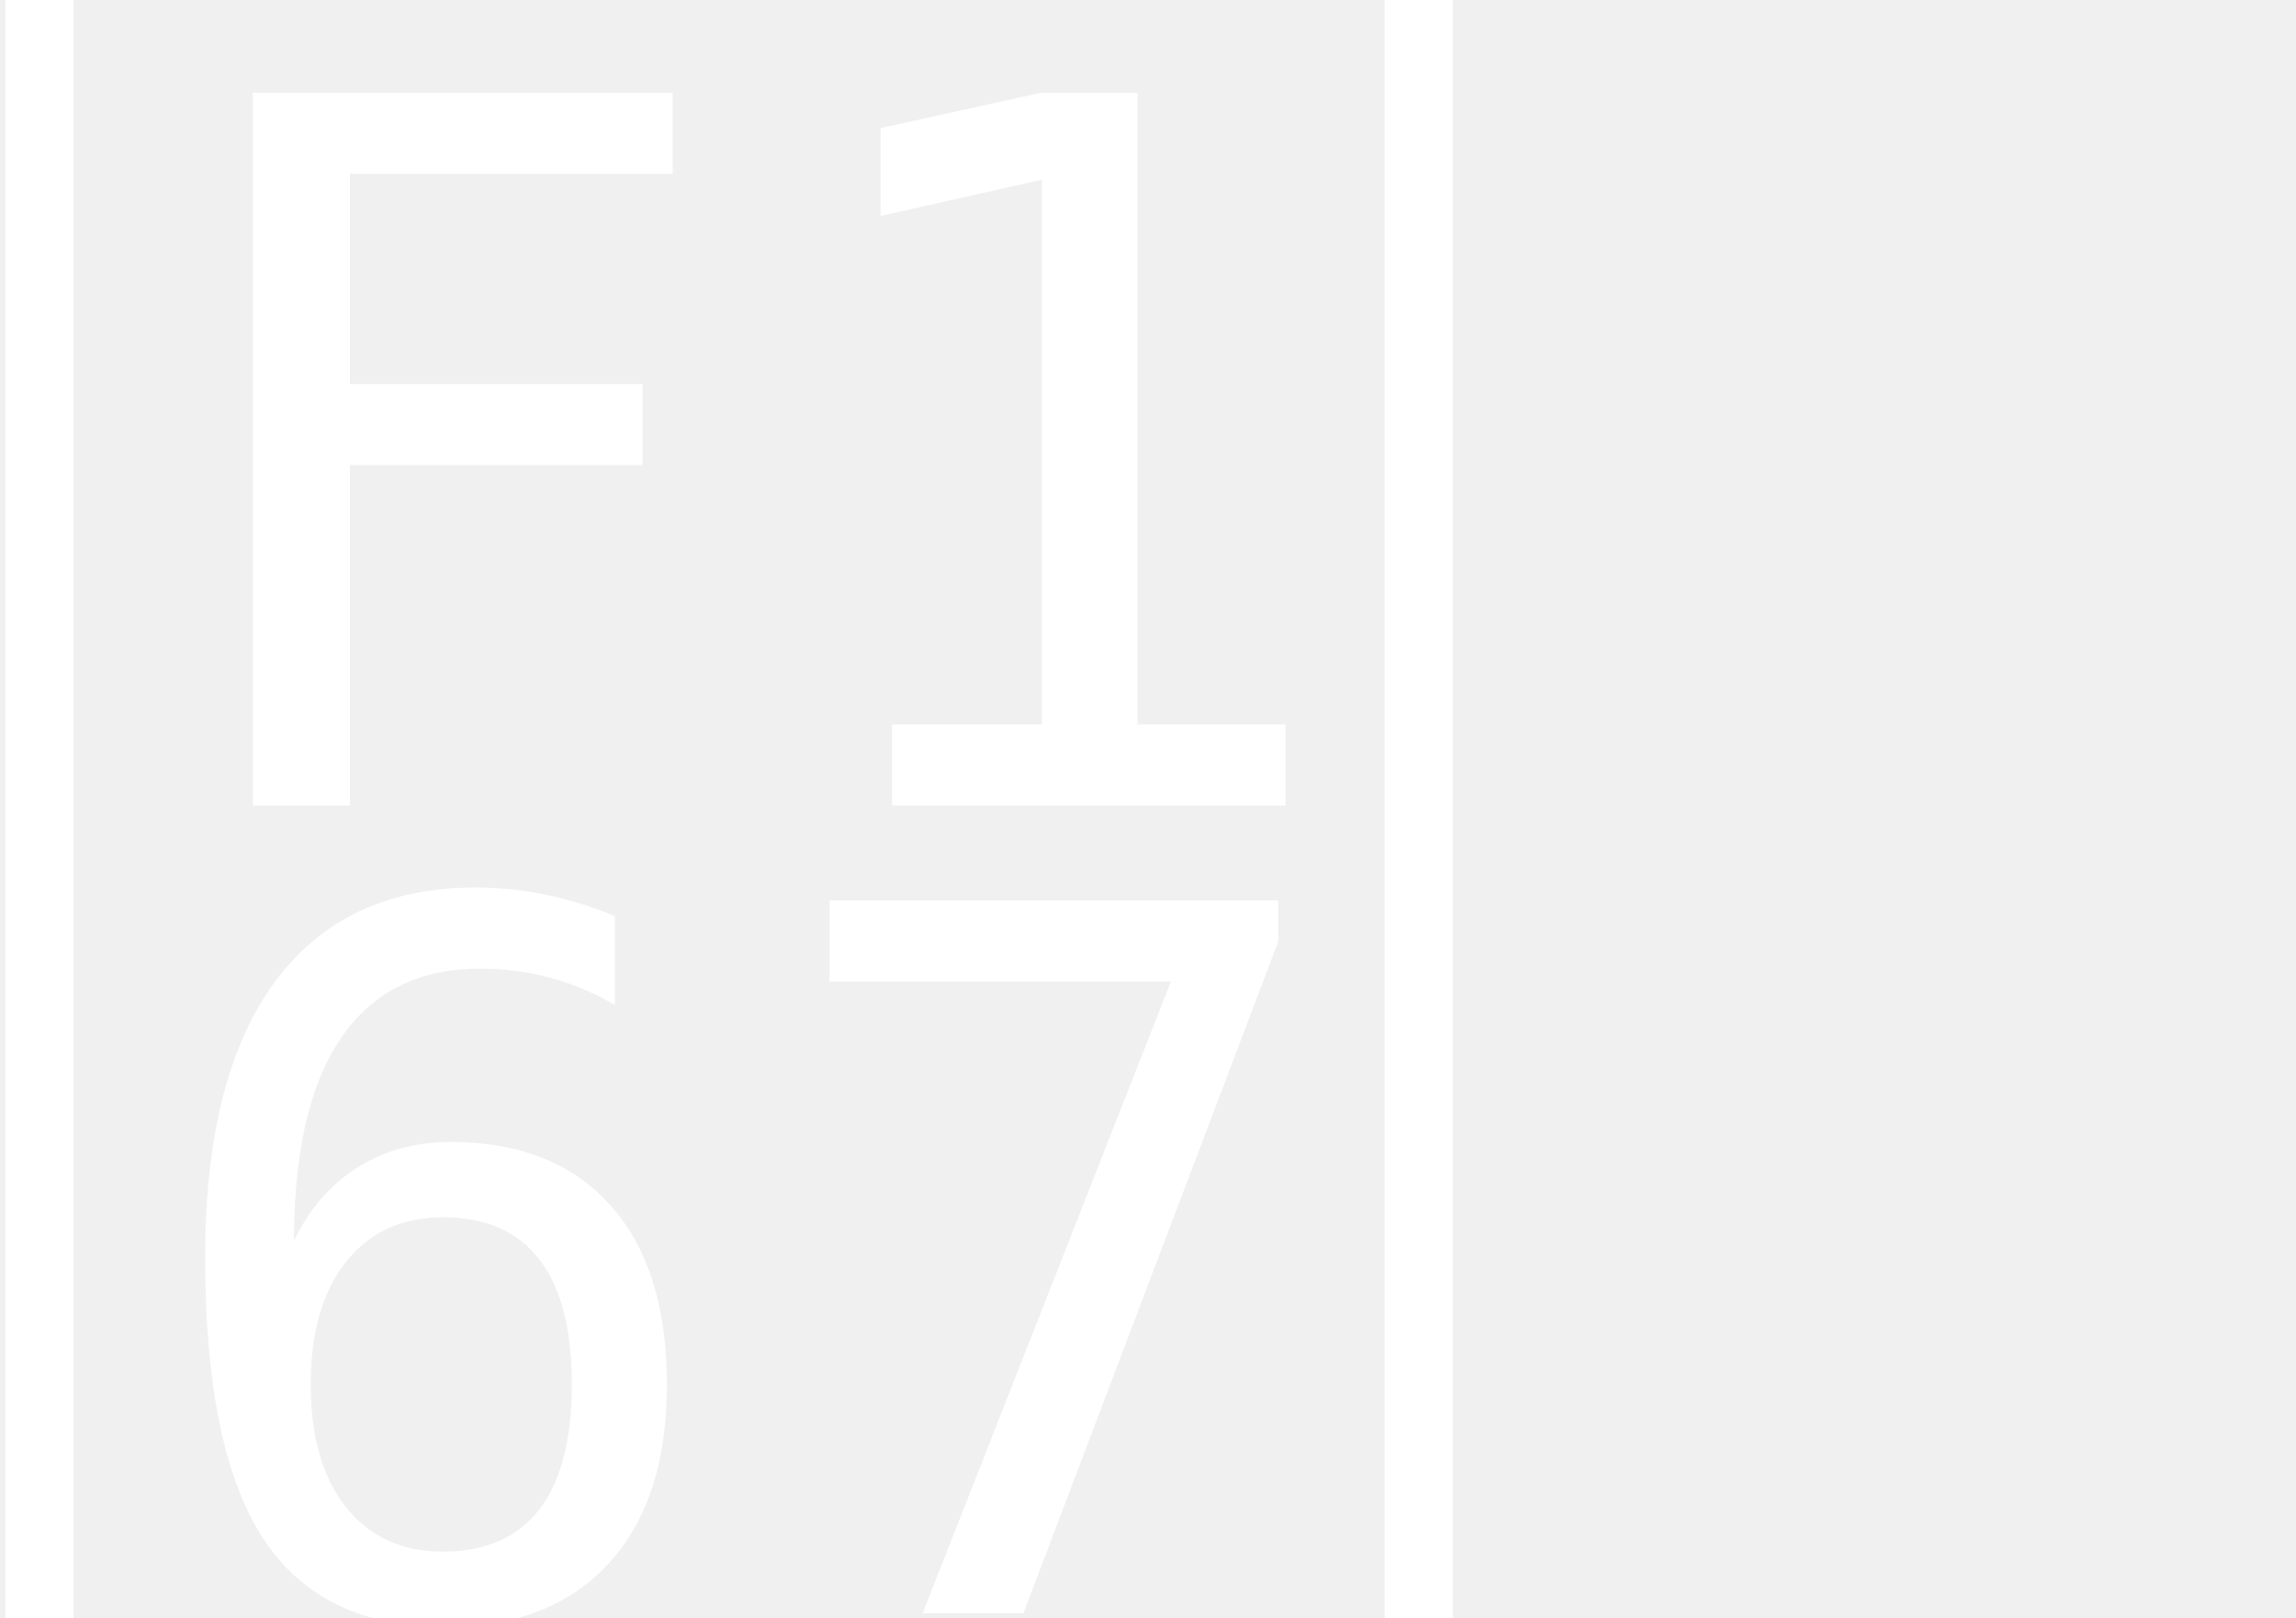
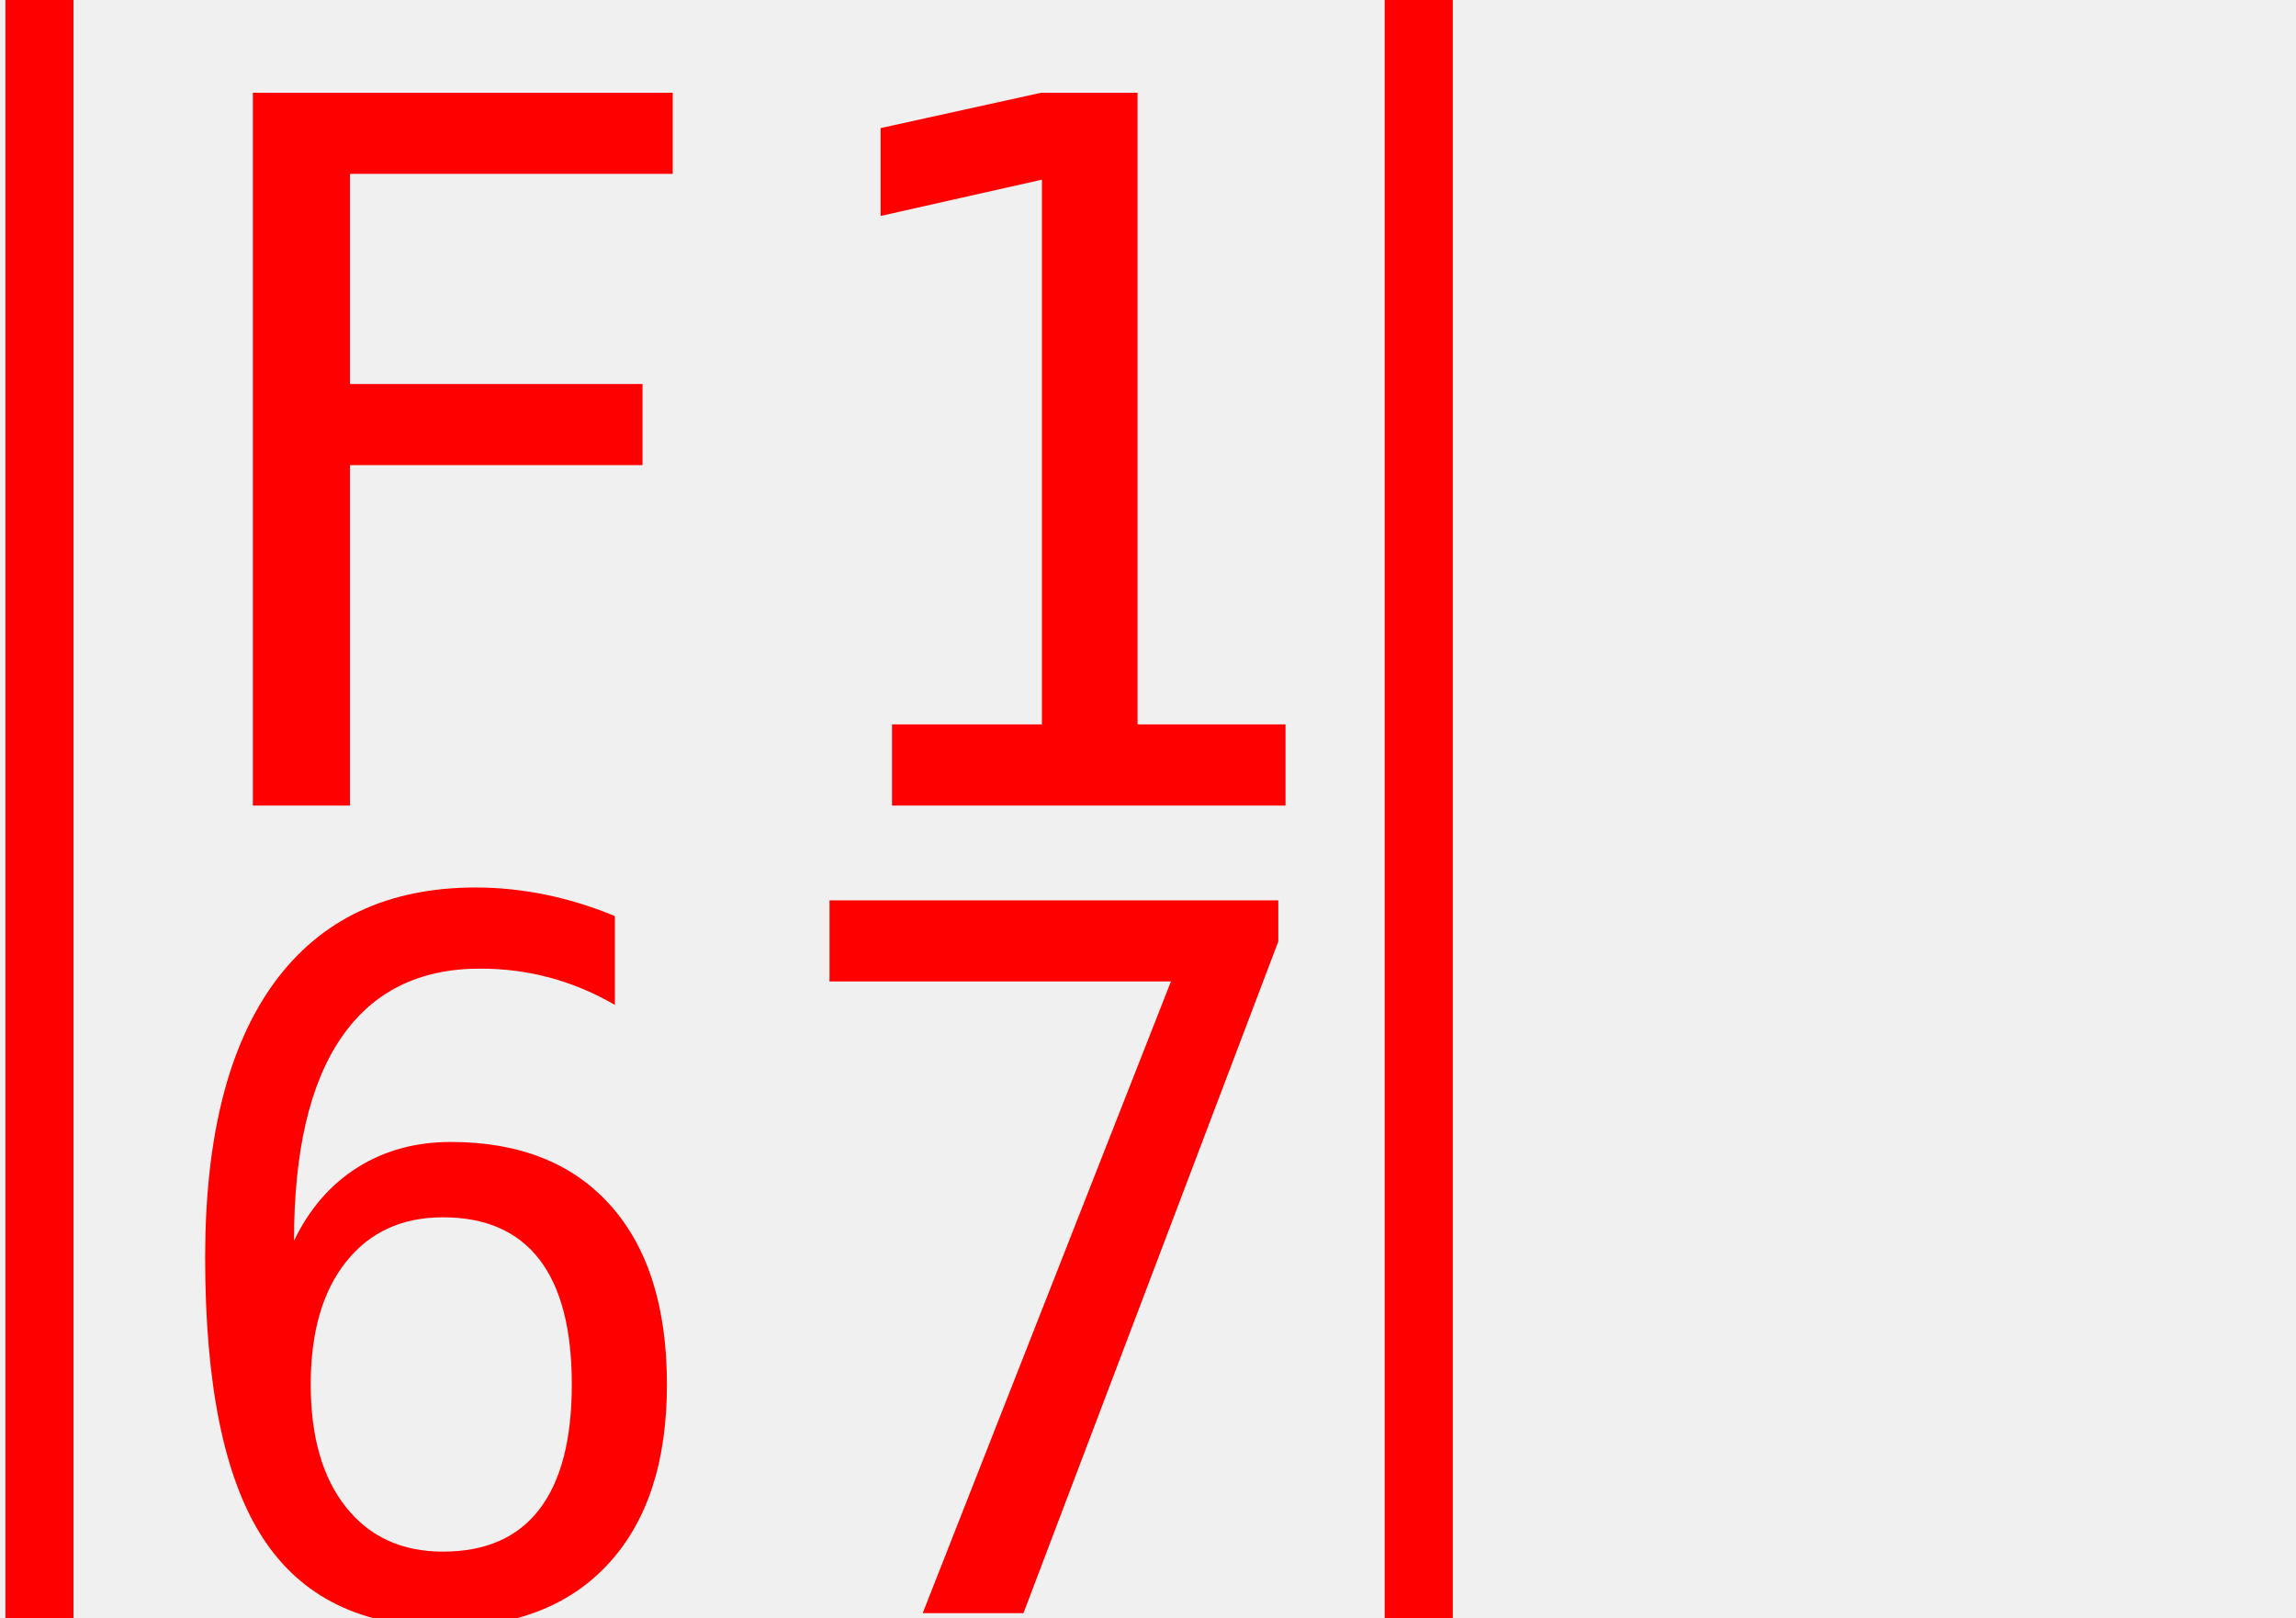
<svg xmlns="http://www.w3.org/2000/svg" width="100%" height="100%" viewBox="0 0 271 191" version="1.1" xml:space="preserve" style="fill-rule:evenodd;clip-rule:evenodd;stroke-linejoin:round;stroke-miterlimit:2;">
  <g transform="matrix(1,0,0,1,-140,-1427.34)">
    <g transform="matrix(1.21373,0,0,1.21373,-283.728,-364.229)">
      <g transform="matrix(209.192,0,0,209.192,343.01,1632.98)">
            </g>
      <g transform="matrix(209.192,0,0,209.192,377.45,1632.98)">
            </g>
      <g transform="matrix(209.192,0,0,209.192,417.631,1632.98)">
            </g>
      <g transform="matrix(209.192,0,0,209.192,452.071,1632.98)">
            </g>
      <g transform="matrix(209.192,0,0,209.192,486.511,1632.98)">
            </g>
      <g transform="matrix(209.192,0,0,209.192,520.951,1632.98)">
            </g>
      <g transform="matrix(209.192,0,0,209.192,549.651,1632.98)">
            </g>
      <g transform="matrix(209.192,0,0,209.192,578.352,1632.98)">
            </g>
-       <text x="343.01px" y="1632.98px" style="font-family:'FontAwesome6Brands-Regular', 'Font Awesome 6 Brands';font-size:209.192px;fill:white;"></text>
+       <text x="343.01px" y="1632.98px" style="font-family:'FontAwesome6Brands-Regular', 'Font Awesome 6 Brands';font-size:209.192px;fill:red;"></text>
    </g>
  </g>
</svg>
